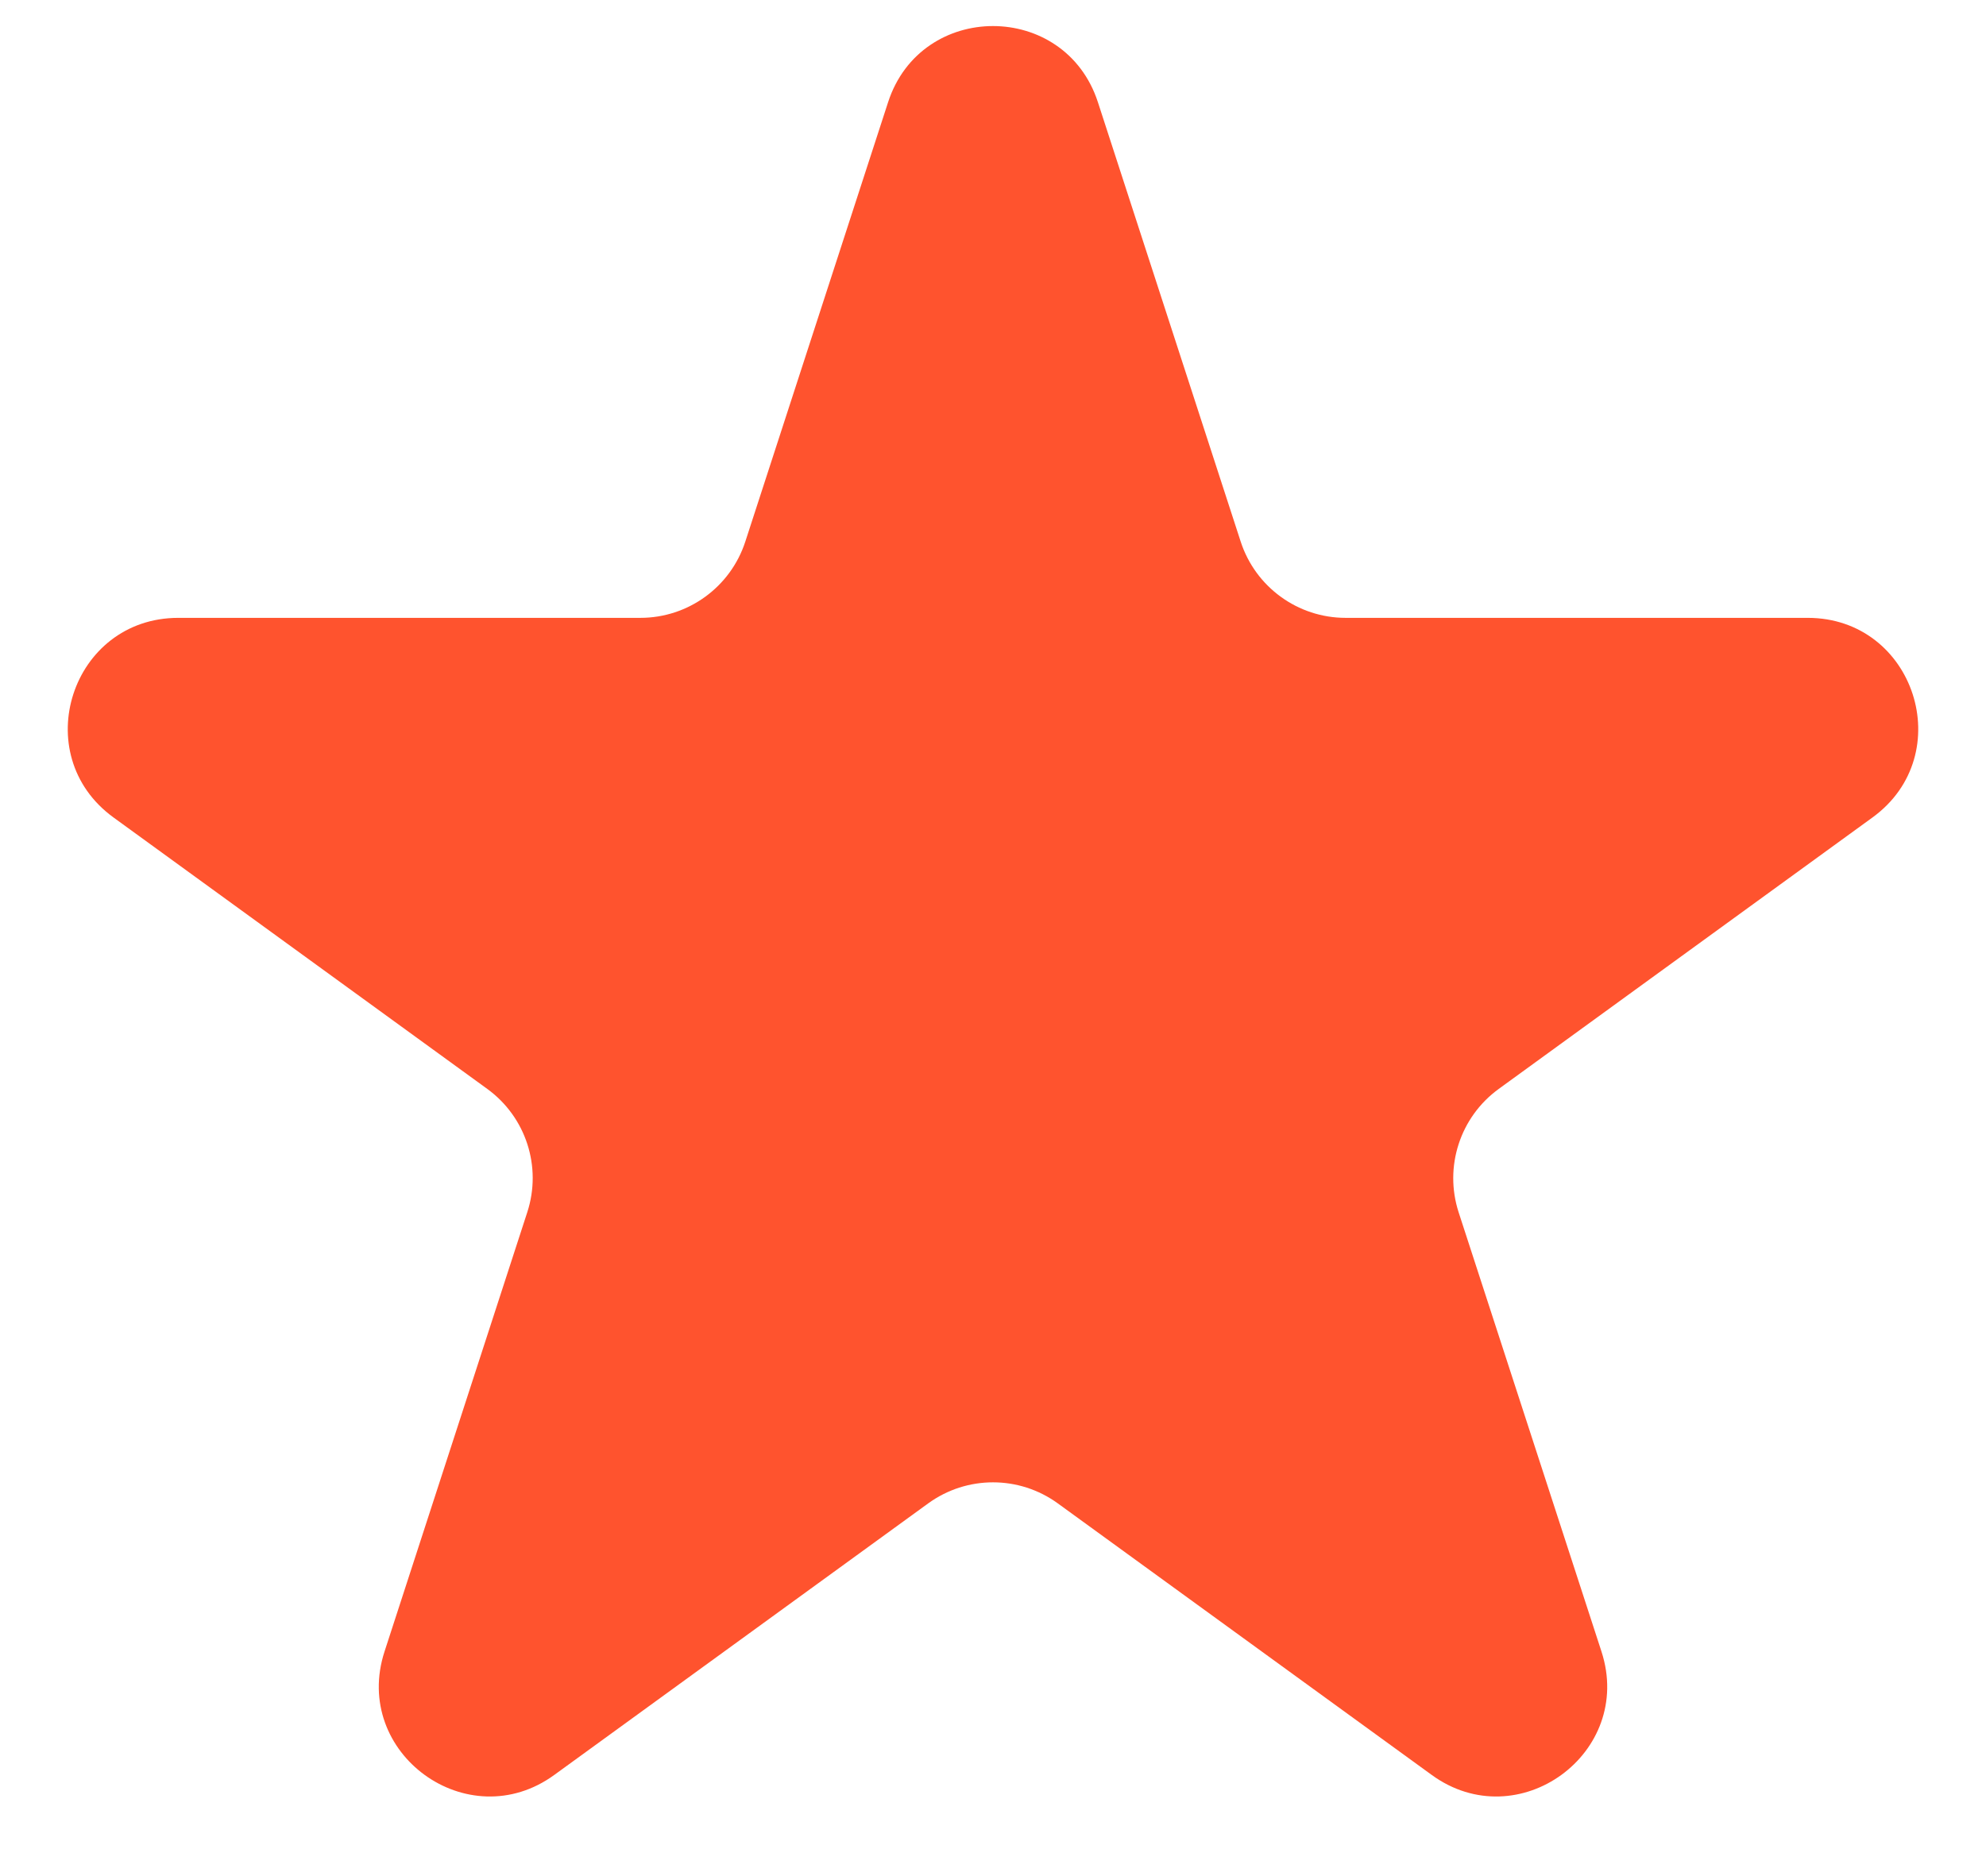
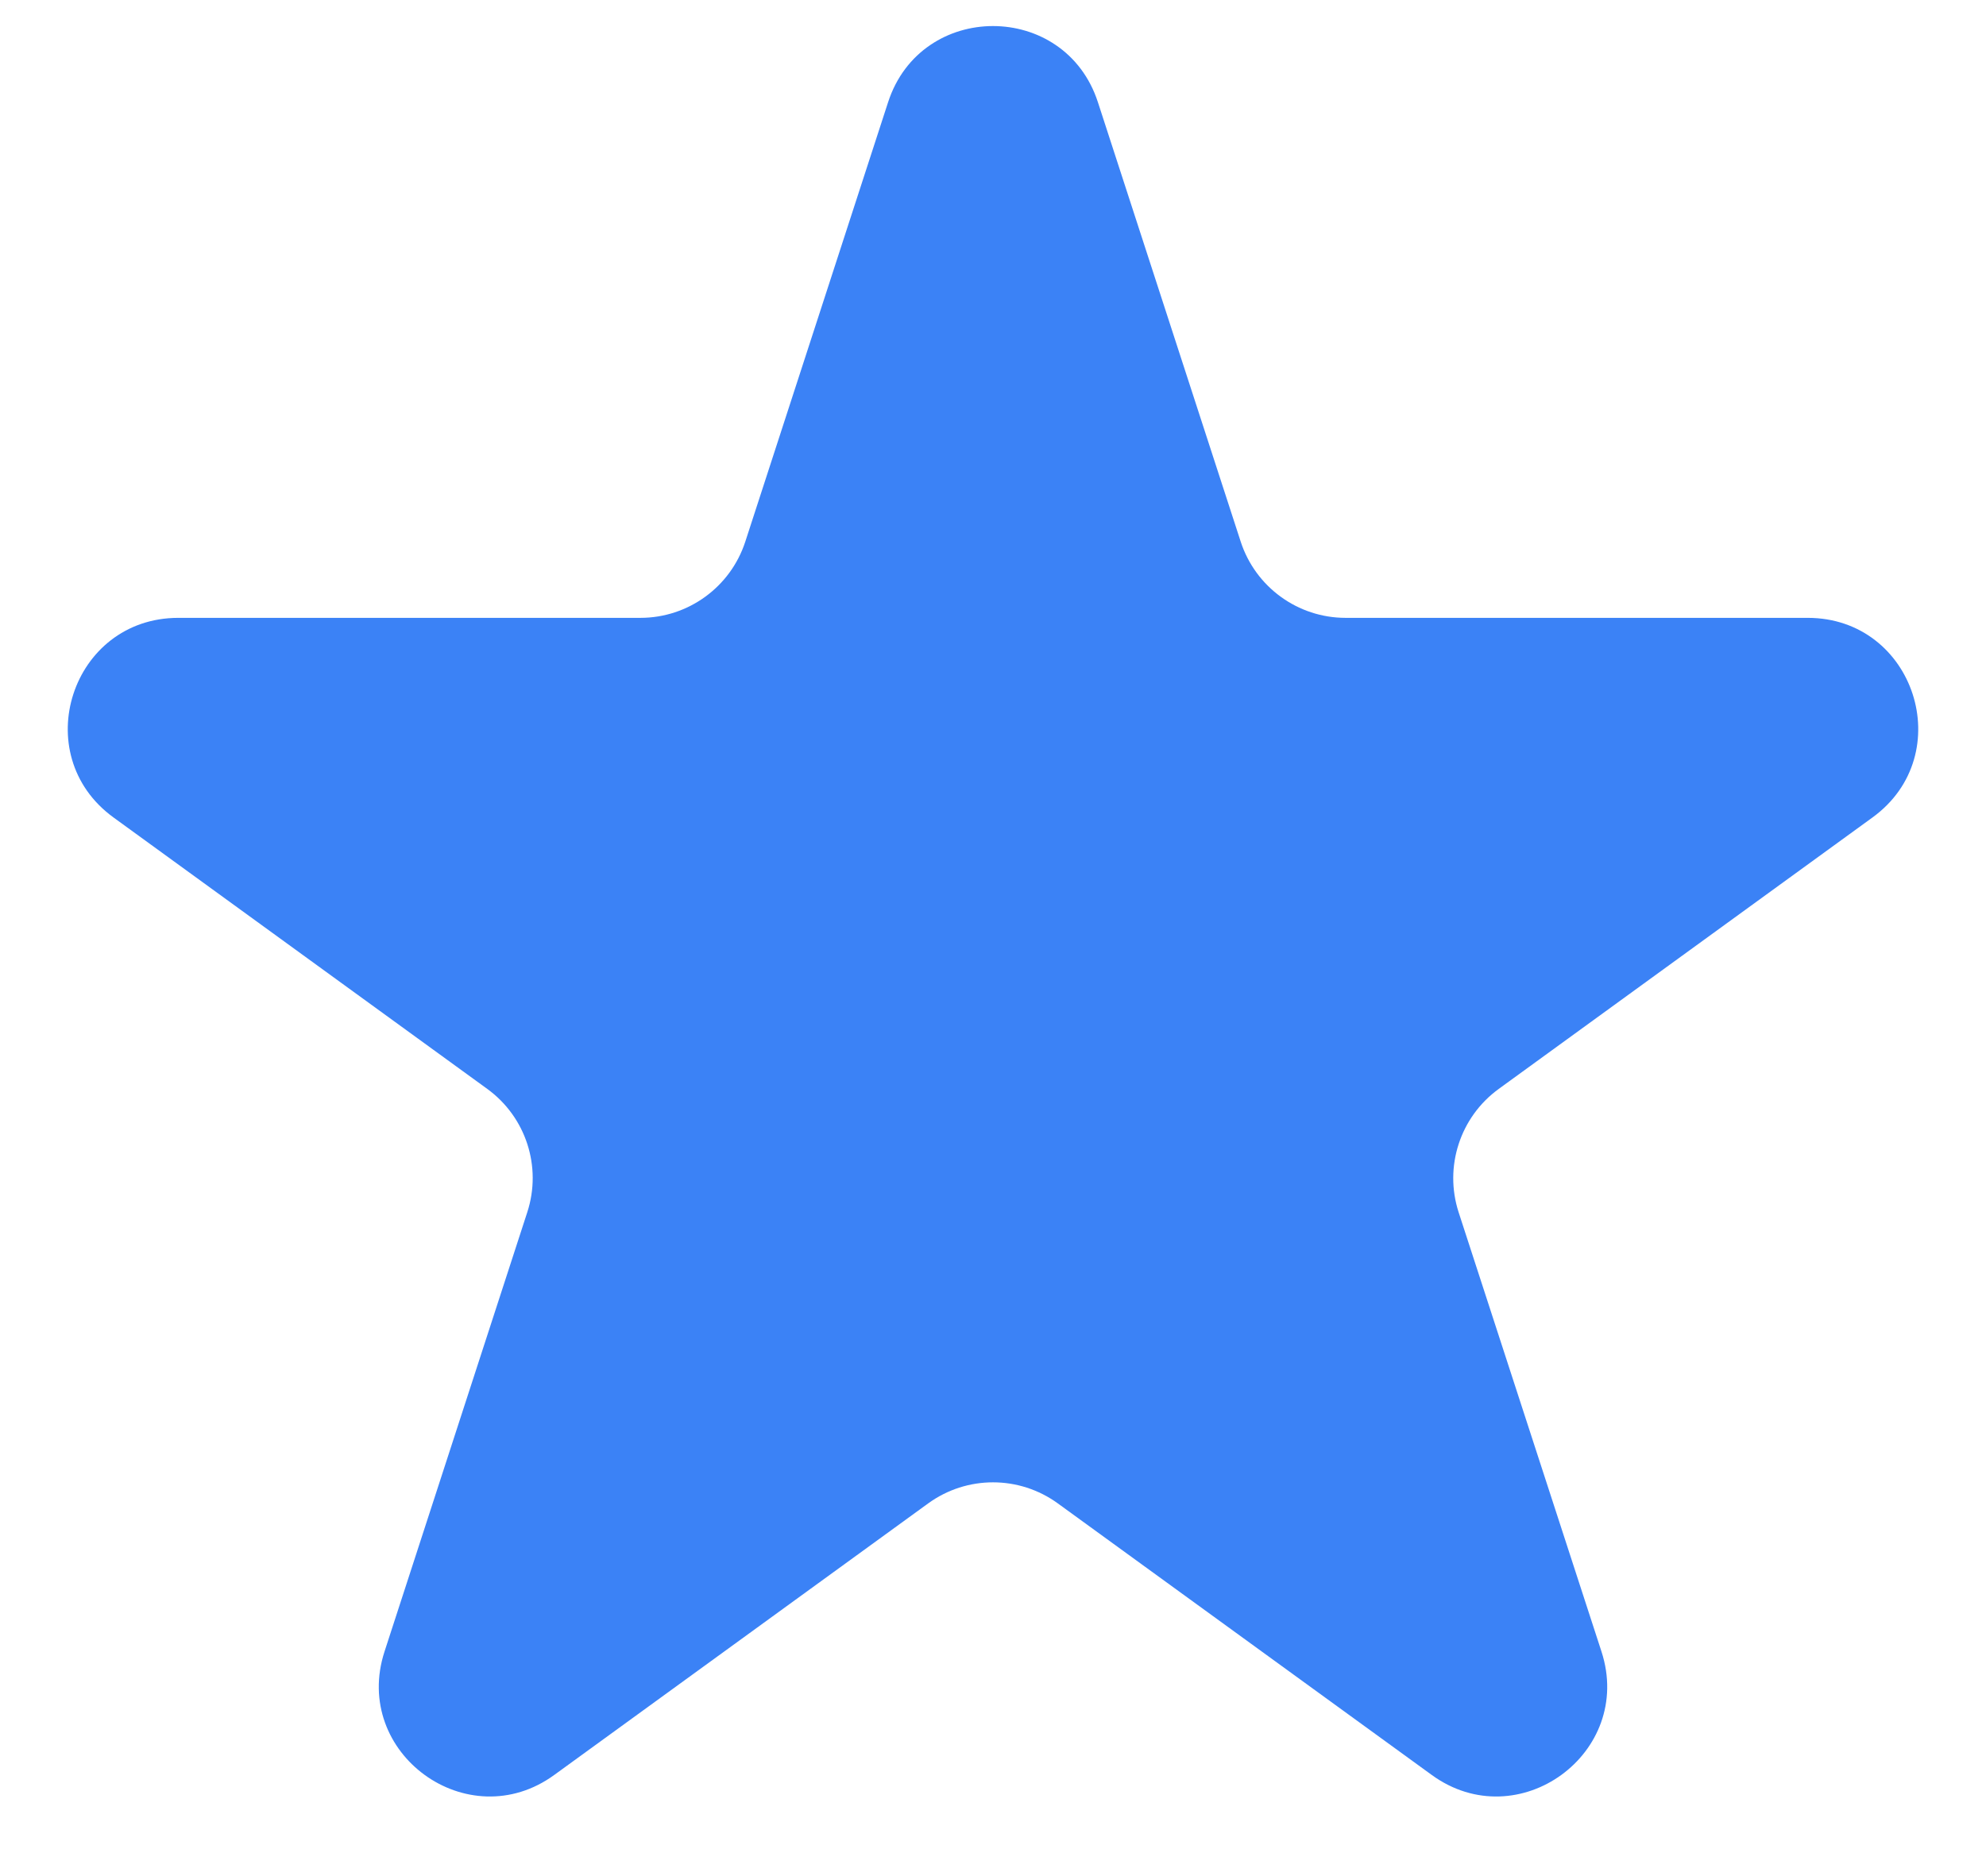
<svg xmlns="http://www.w3.org/2000/svg" width="18" height="17" viewBox="0 0 18 17" fill="none">
-   <path d="M8.049 0.927C8.348 0.006 9.652 0.006 9.951 0.927L11.245 4.91C11.379 5.322 11.763 5.601 12.196 5.601H16.384C17.353 5.601 17.755 6.84 16.972 7.41L13.584 9.871C13.233 10.126 13.087 10.577 13.22 10.989L14.515 14.972C14.814 15.893 13.759 16.66 12.976 16.09L9.588 13.629C9.237 13.374 8.763 13.374 8.412 13.629L5.024 16.09C4.241 16.66 3.186 15.893 3.485 14.972L4.779 10.989C4.913 10.577 4.767 10.126 4.416 9.871L1.028 7.41C0.245 6.84 0.647 5.601 1.616 5.601H5.804C6.237 5.601 6.621 5.322 6.755 4.91L8.049 0.927Z" fill="#FF532E" />
+   <path d="M8.049 0.927C8.348 0.006 9.652 0.006 9.951 0.927L11.245 4.91C11.379 5.322 11.763 5.601 12.196 5.601H16.384C17.353 5.601 17.755 6.84 16.972 7.41L13.584 9.871C13.233 10.126 13.087 10.577 13.22 10.989L14.515 14.972C14.814 15.893 13.759 16.66 12.976 16.09L9.588 13.629C9.237 13.374 8.763 13.374 8.412 13.629L5.024 16.09C4.241 16.66 3.186 15.893 3.485 14.972L4.779 10.989C4.913 10.577 4.767 10.126 4.416 9.871L1.028 7.41C0.245 6.84 0.647 5.601 1.616 5.601H5.804C6.237 5.601 6.621 5.322 6.755 4.91L8.049 0.927Z" fill="#3b82f6" />
</svg>
